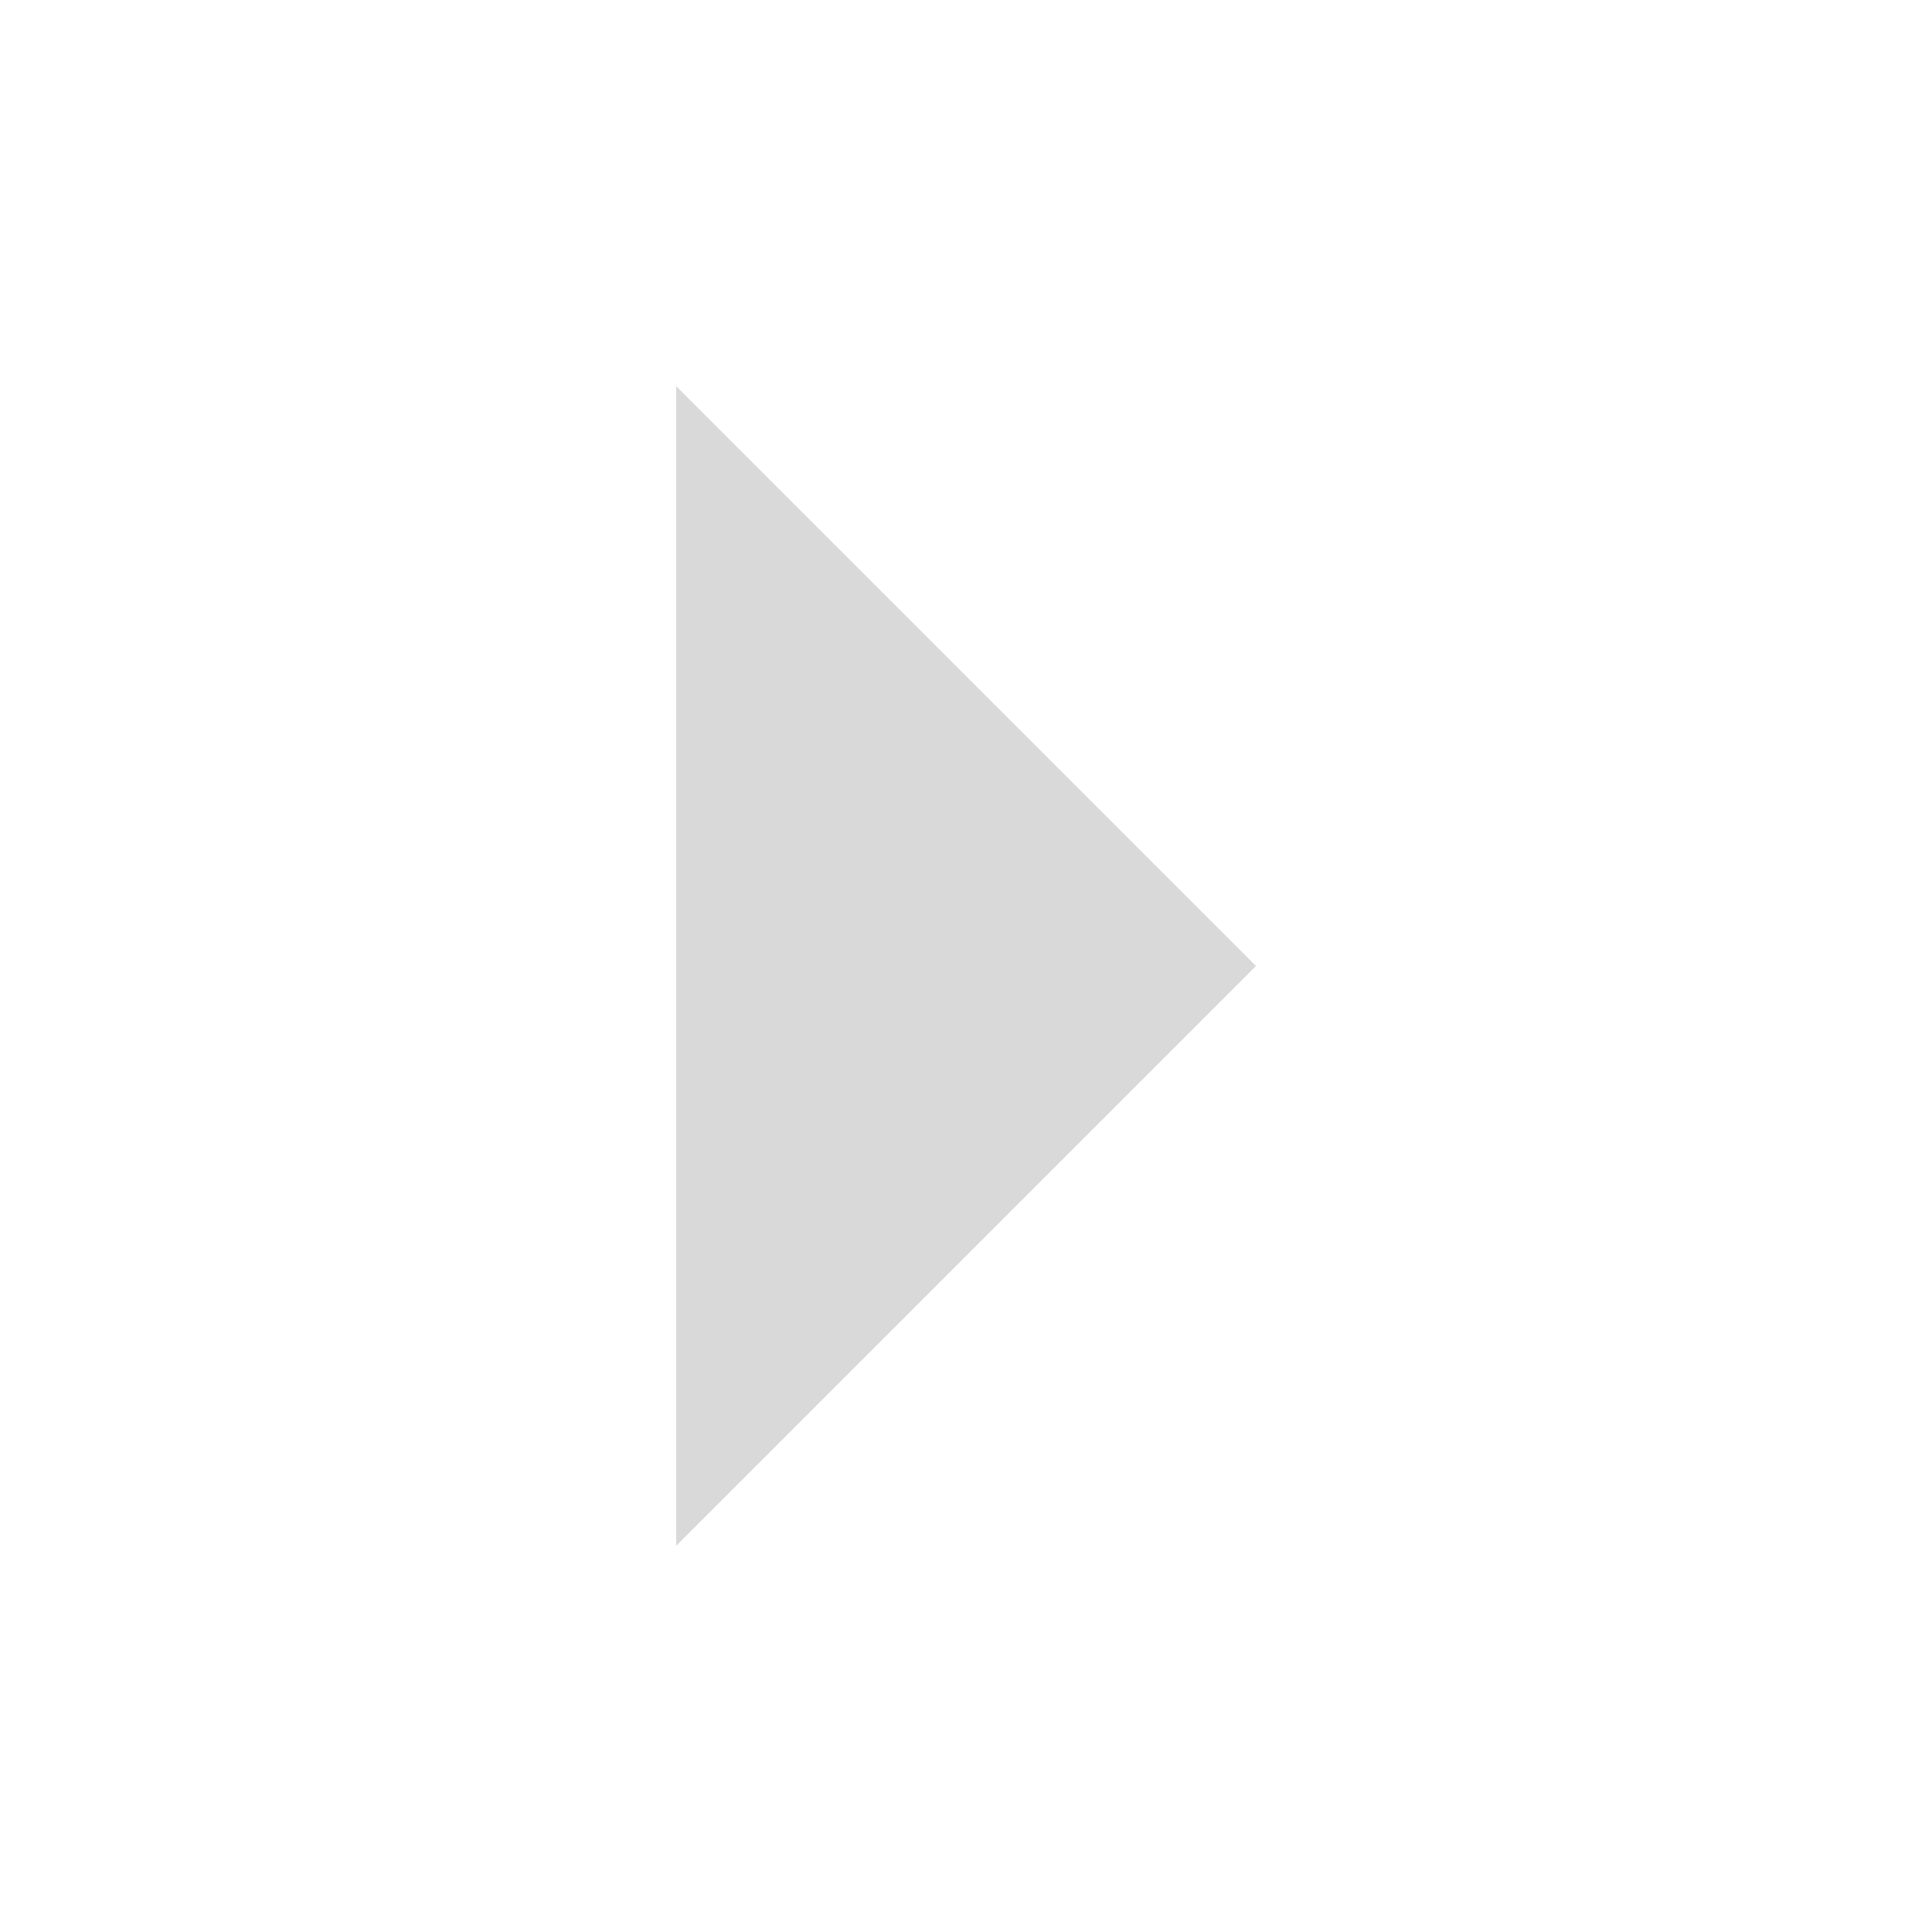
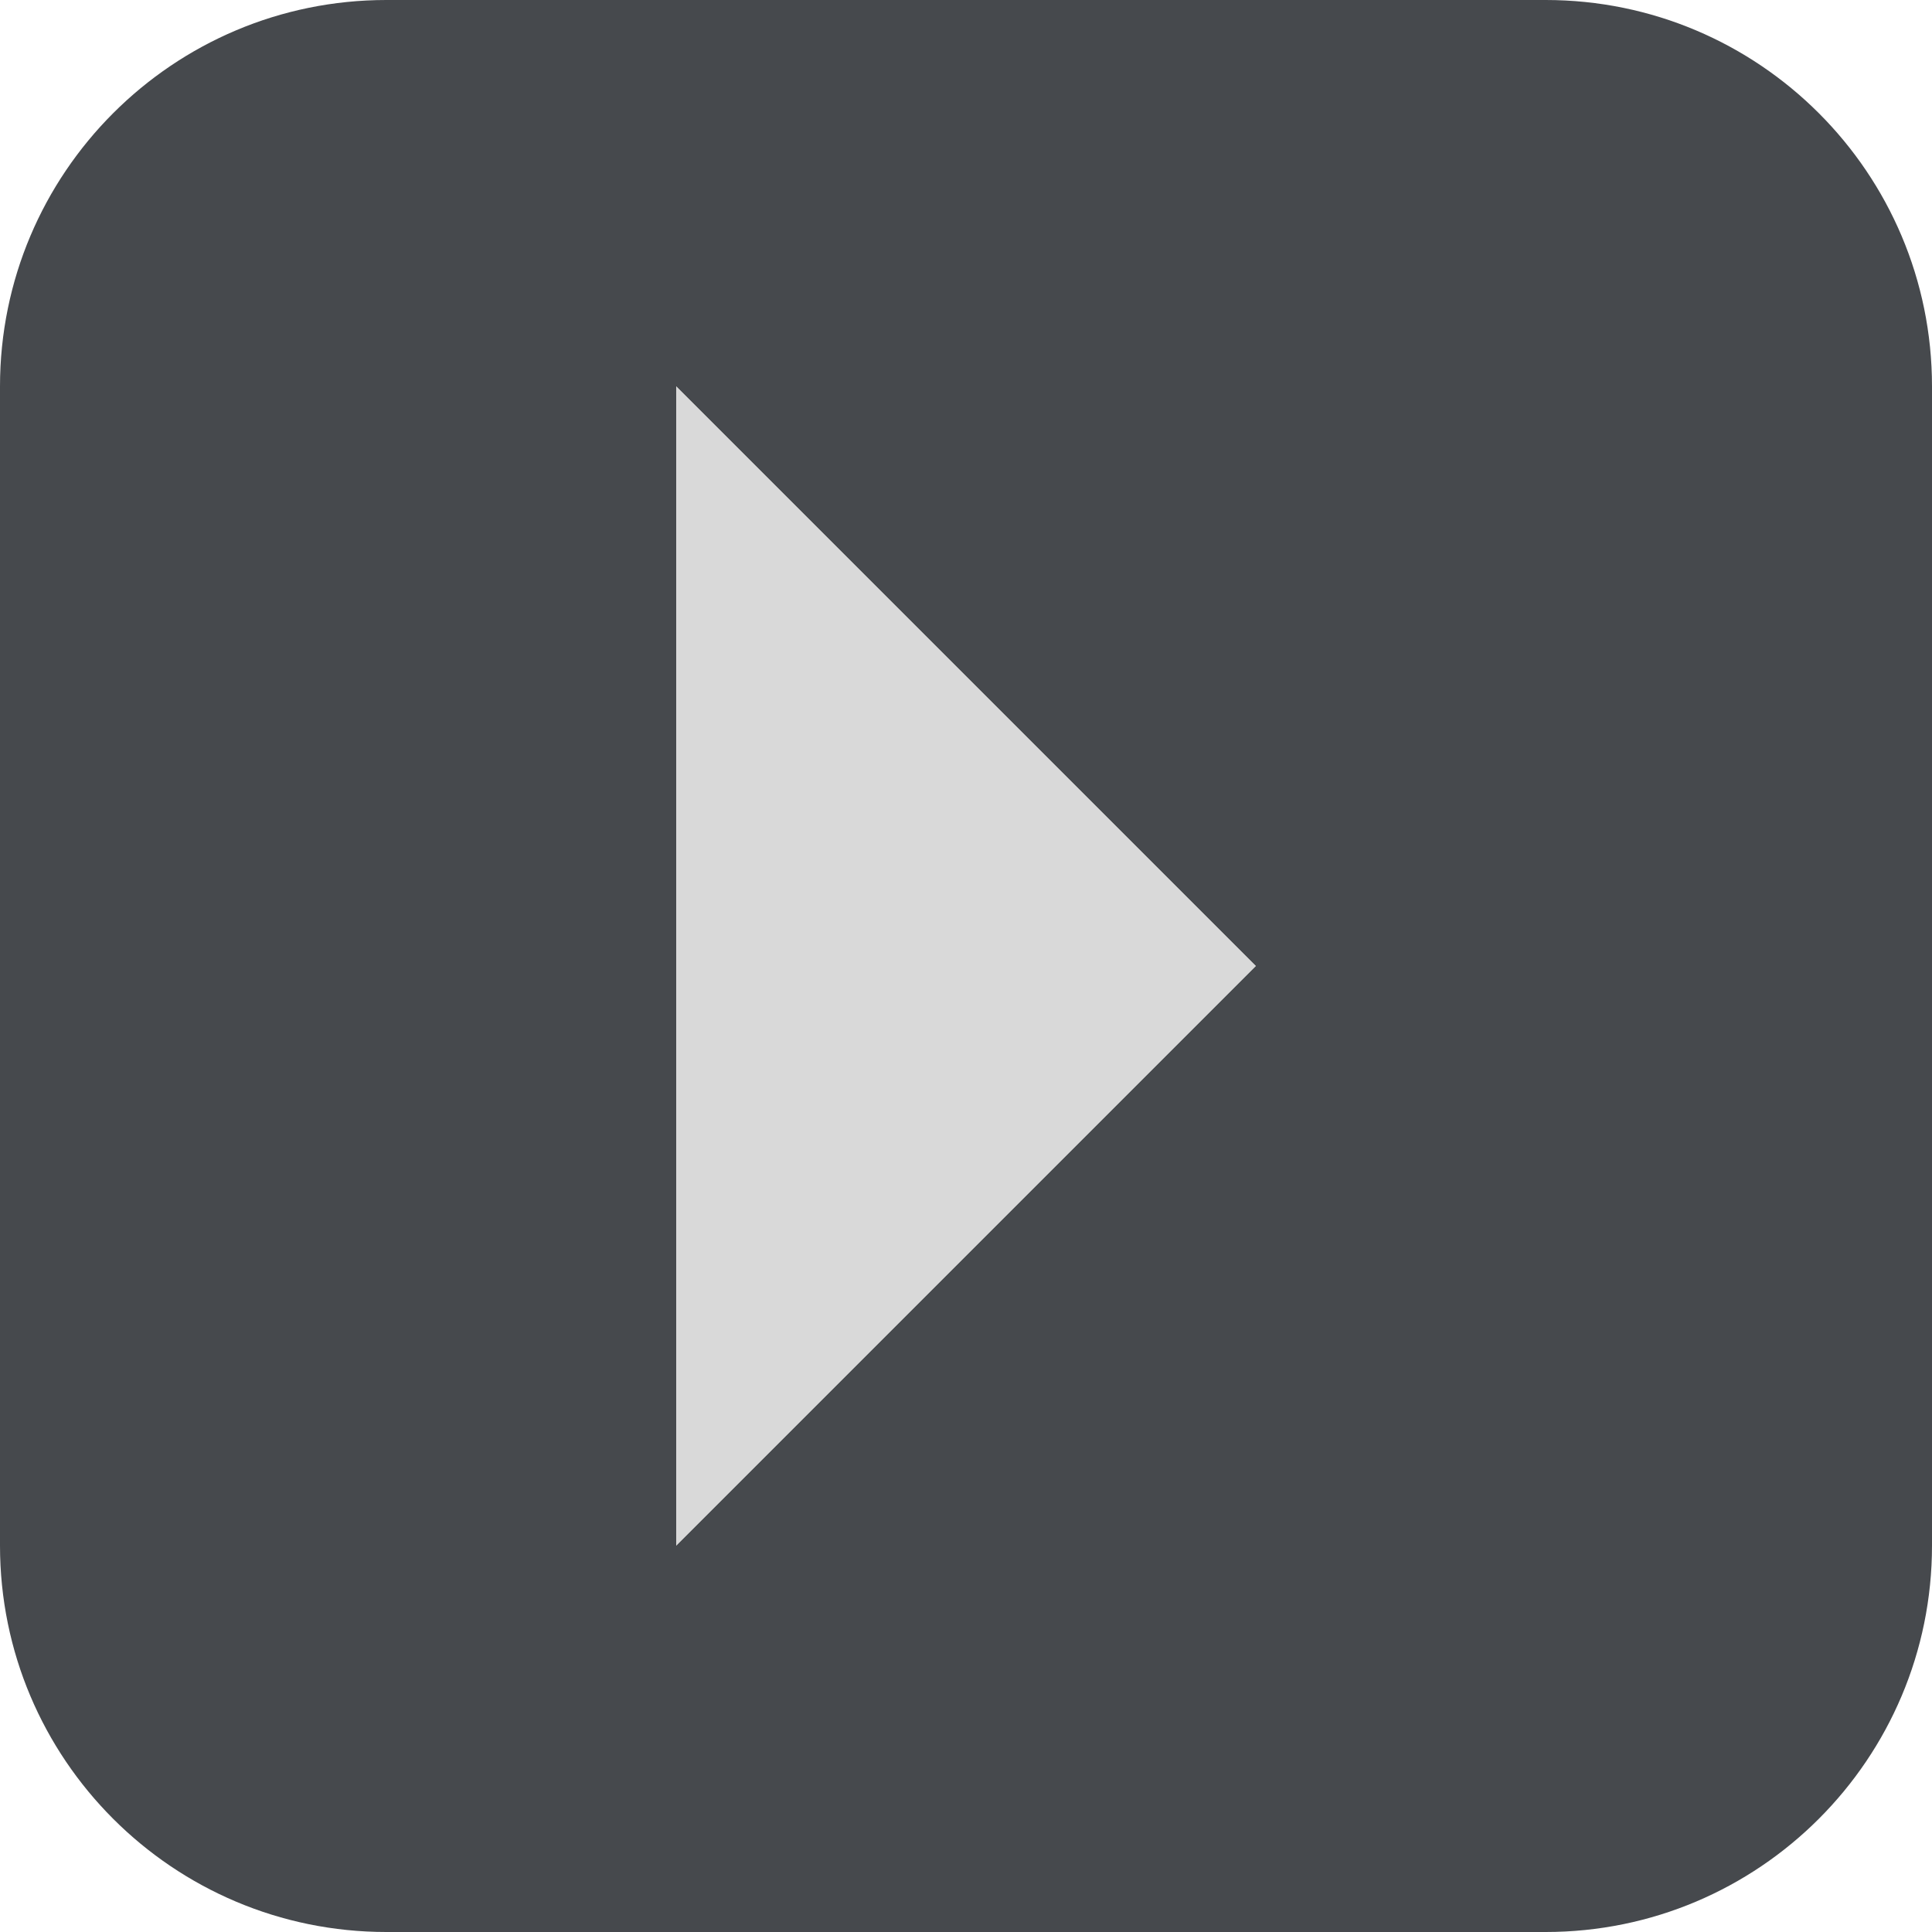
<svg xmlns="http://www.w3.org/2000/svg" width="20" height="20" viewBox="0 0 20 20" fill="none">
+   <rect width="20" height="20" rx="4" fill="#46494D" />
  <path d="M7 16L13 10L7 4L7 16Z" fill="#D9D9D9" />
  <path d="M7 16L13 10L7 4L7 16Z" fill="#D9D9D9" />
</svg>
